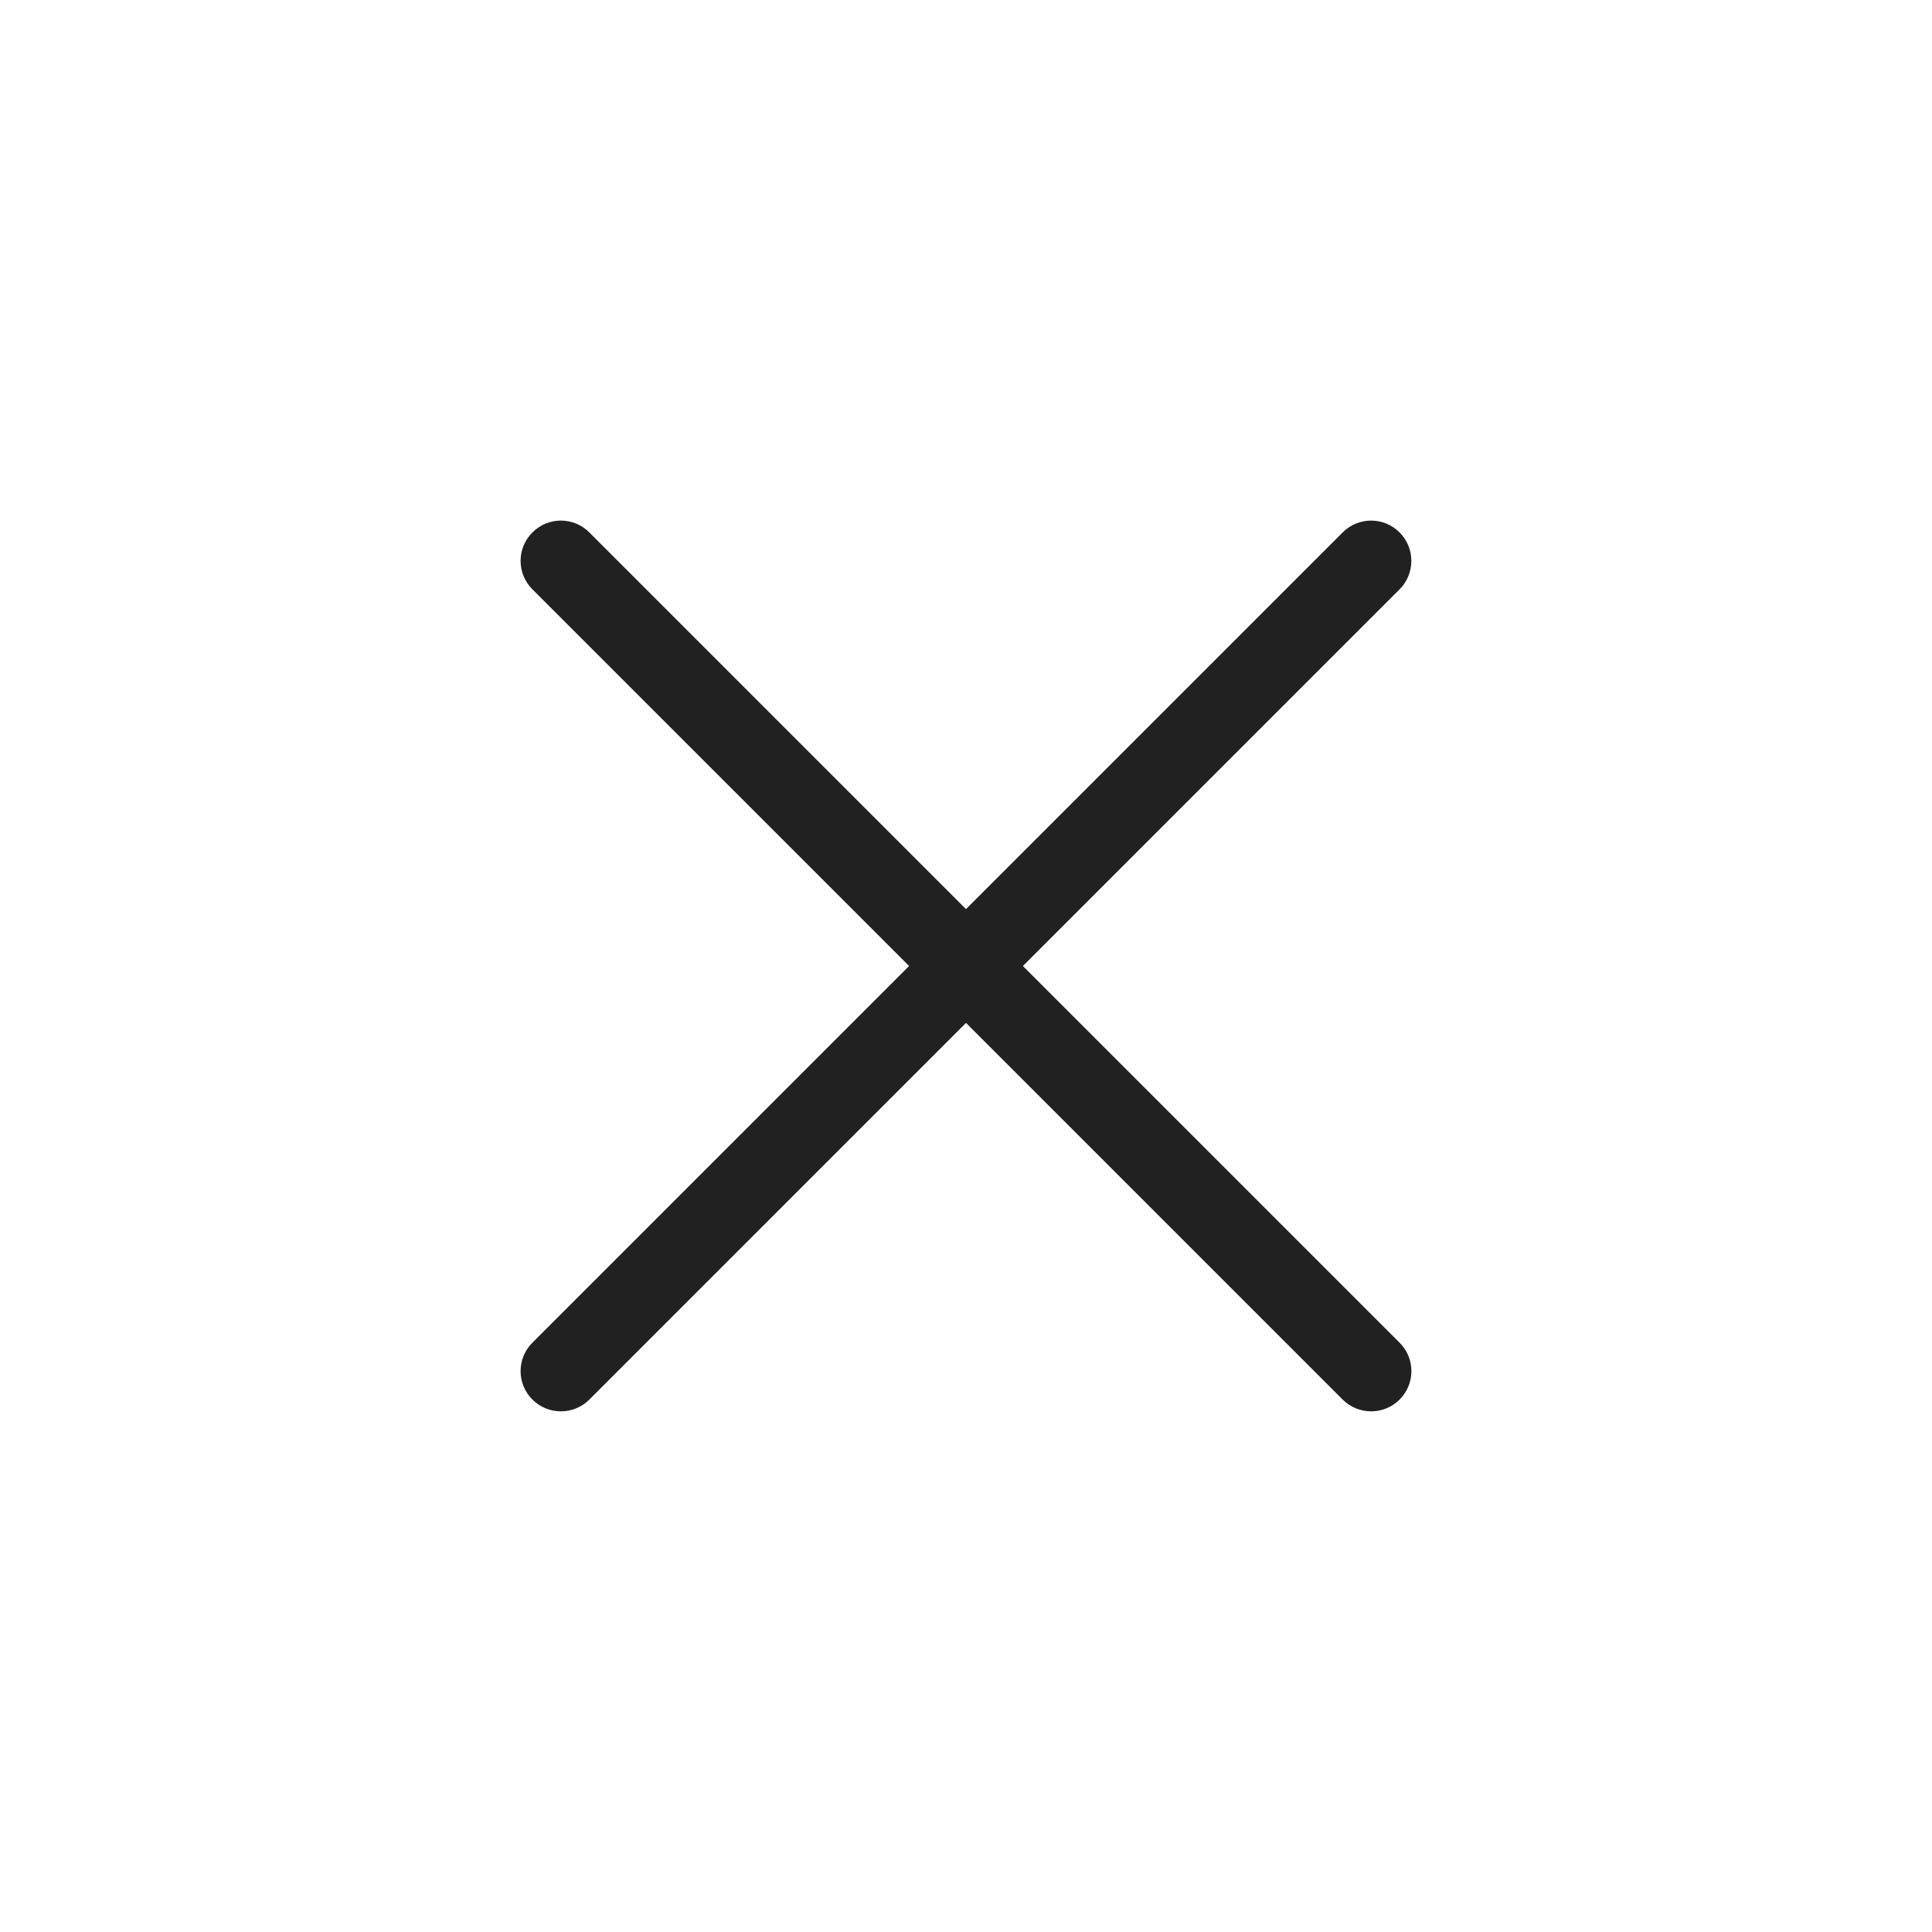
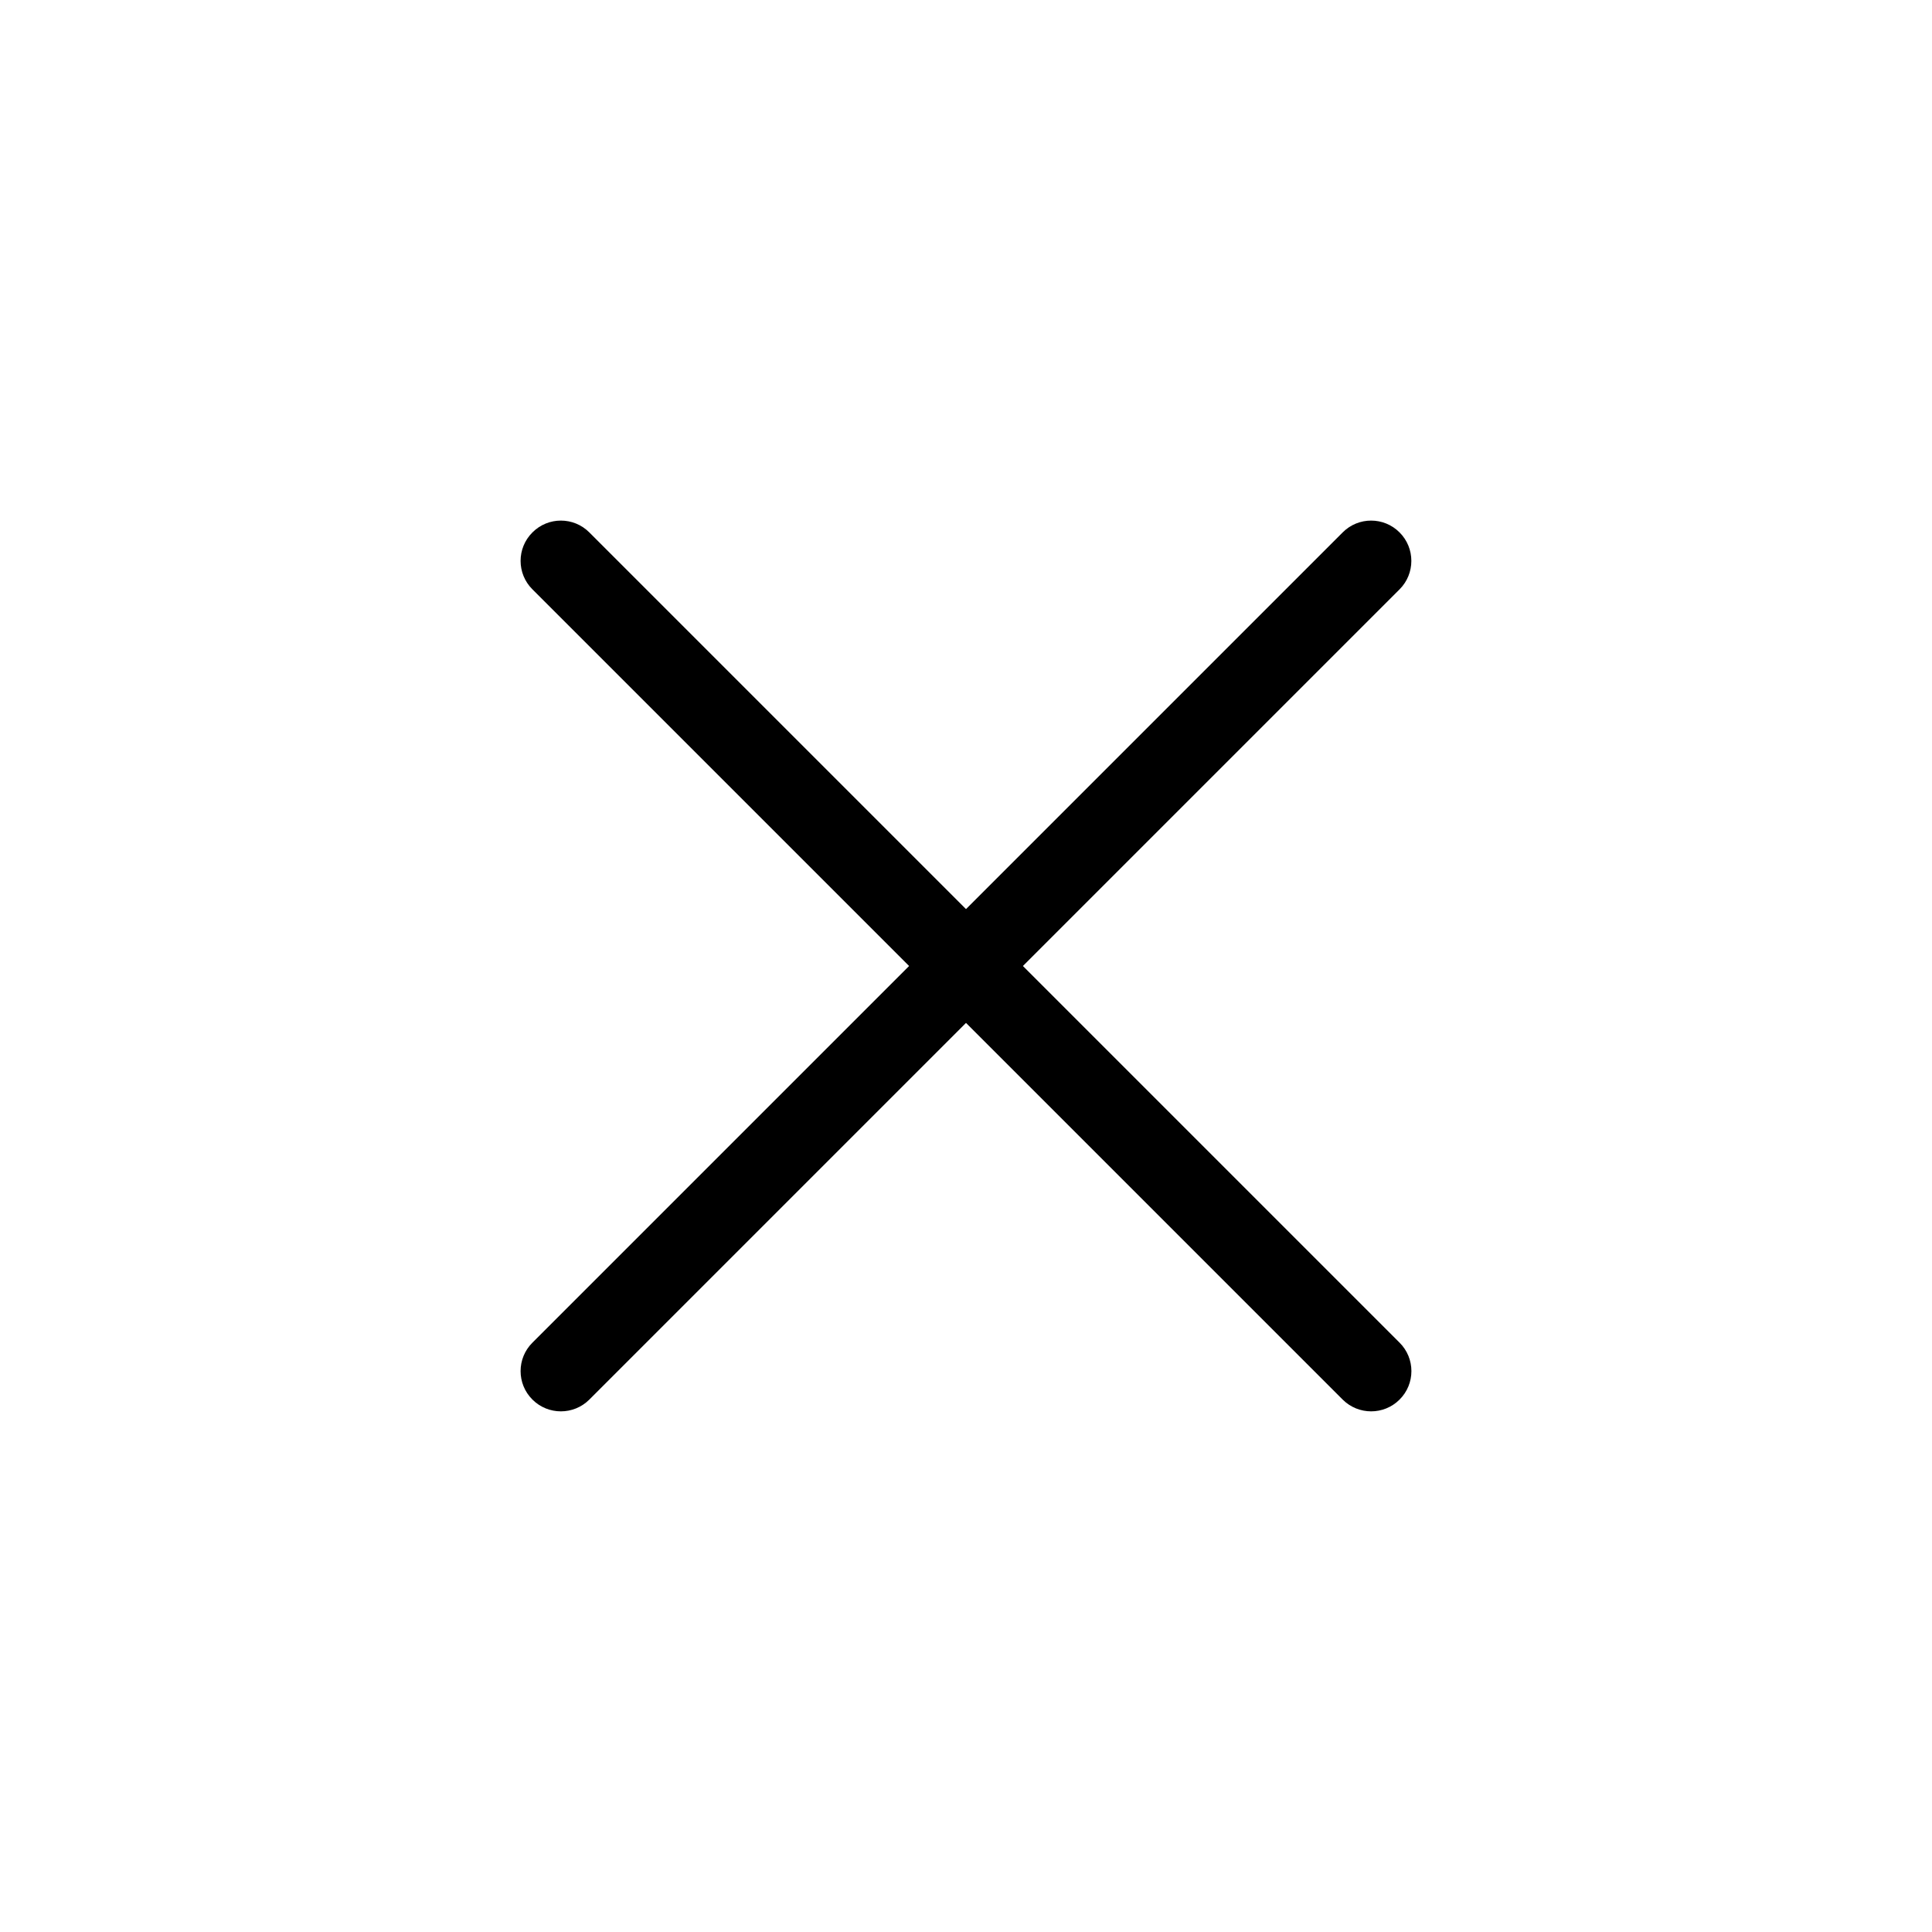
- <svg xmlns="http://www.w3.org/2000/svg" width="24" height="24" viewBox="0 0 24 24" fill="none">
-   <path fill-rule="evenodd" clip-rule="evenodd" d="M7.321 6.614C7.126 6.418 6.809 6.418 6.614 6.614C6.418 6.809 6.418 7.126 6.614 7.321L11.293 12L6.614 16.679C6.418 16.874 6.418 17.191 6.614 17.386C6.809 17.581 7.126 17.581 7.321 17.386L12 12.707L16.679 17.386C16.875 17.581 17.191 17.581 17.386 17.386C17.582 17.191 17.582 16.874 17.386 16.679L12.707 12L17.386 7.321C17.581 7.126 17.581 6.809 17.386 6.614C17.191 6.418 16.874 6.418 16.679 6.614L12 11.293L7.321 6.614Z" fill="#212121" />
+ <svg xmlns="http://www.w3.org/2000/svg" width="24" height="24" viewBox="0 0 24 24" fill="currentColor">
+   <path fill-rule="evenodd" clip-rule="evenodd" d="M7.321 6.614C7.126 6.418 6.809 6.418 6.614 6.614C6.418 6.809 6.418 7.126 6.614 7.321L11.293 12L6.614 16.679C6.418 16.874 6.418 17.191 6.614 17.386C6.809 17.581 7.126 17.581 7.321 17.386L12 12.707L16.679 17.386C16.875 17.581 17.191 17.581 17.386 17.386C17.582 17.191 17.582 16.874 17.386 16.679L12.707 12L17.386 7.321C17.581 7.126 17.581 6.809 17.386 6.614C17.191 6.418 16.874 6.418 16.679 6.614L12 11.293L7.321 6.614Z" />
</svg>
